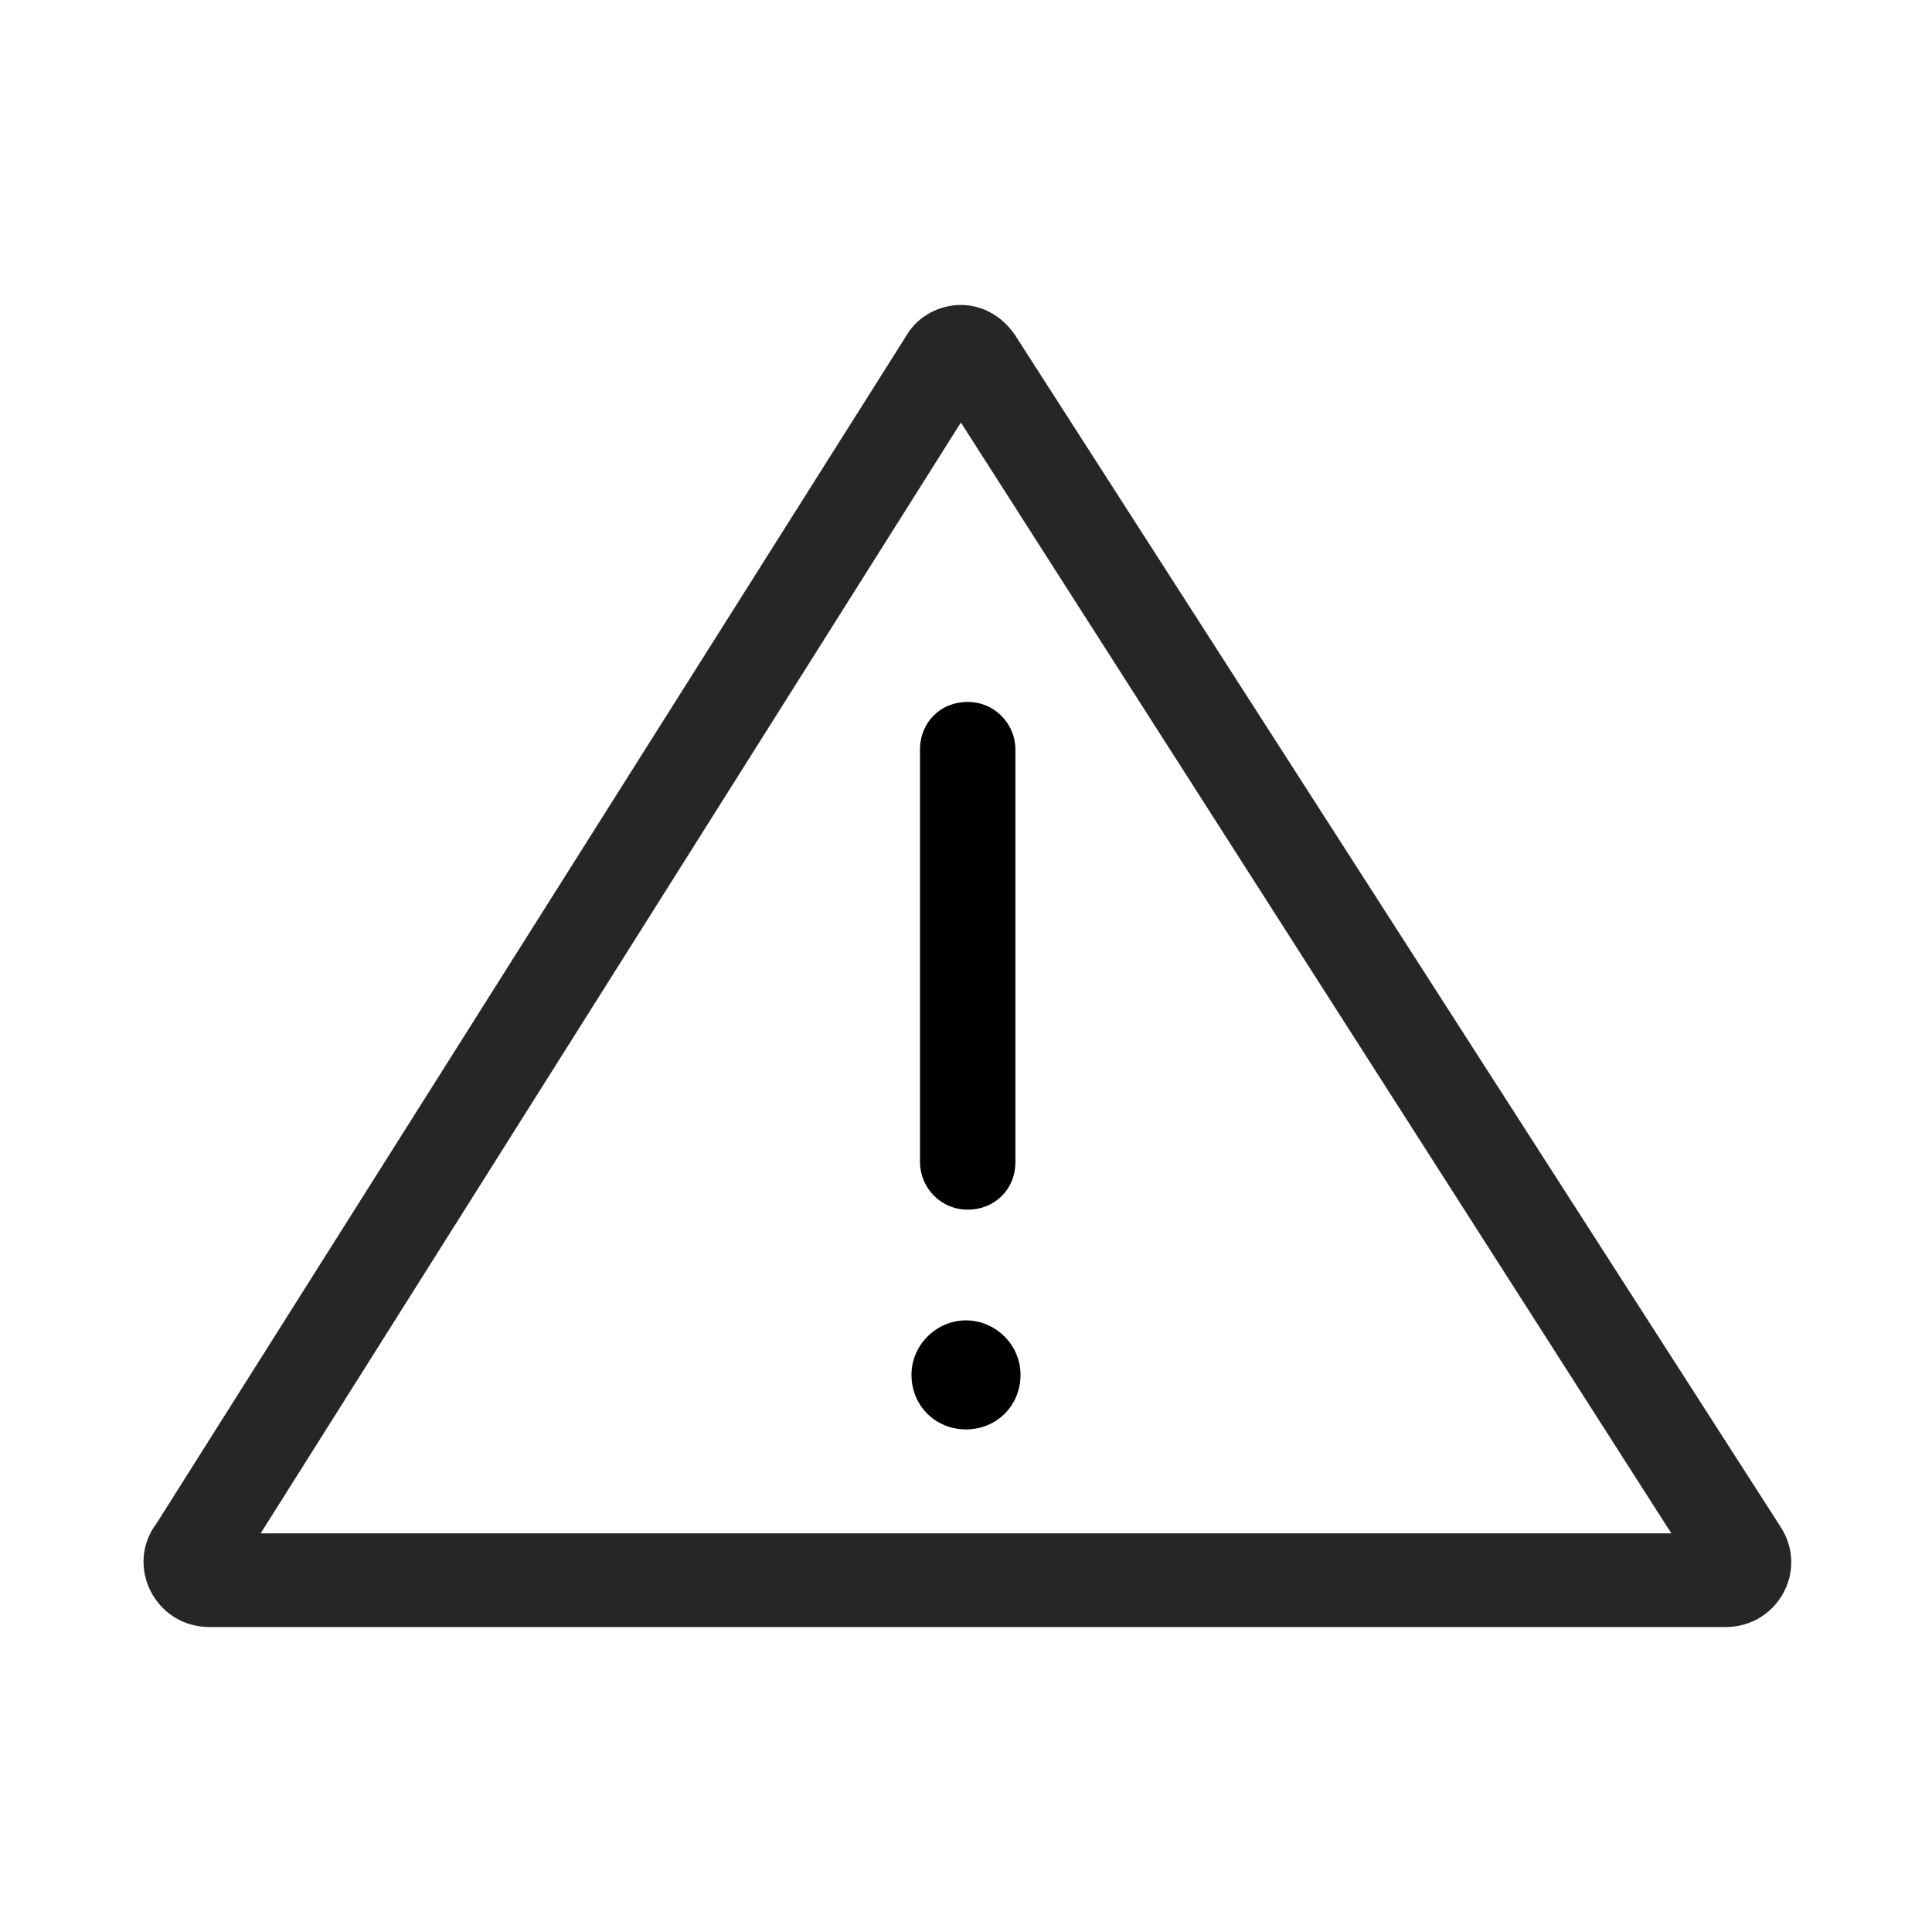
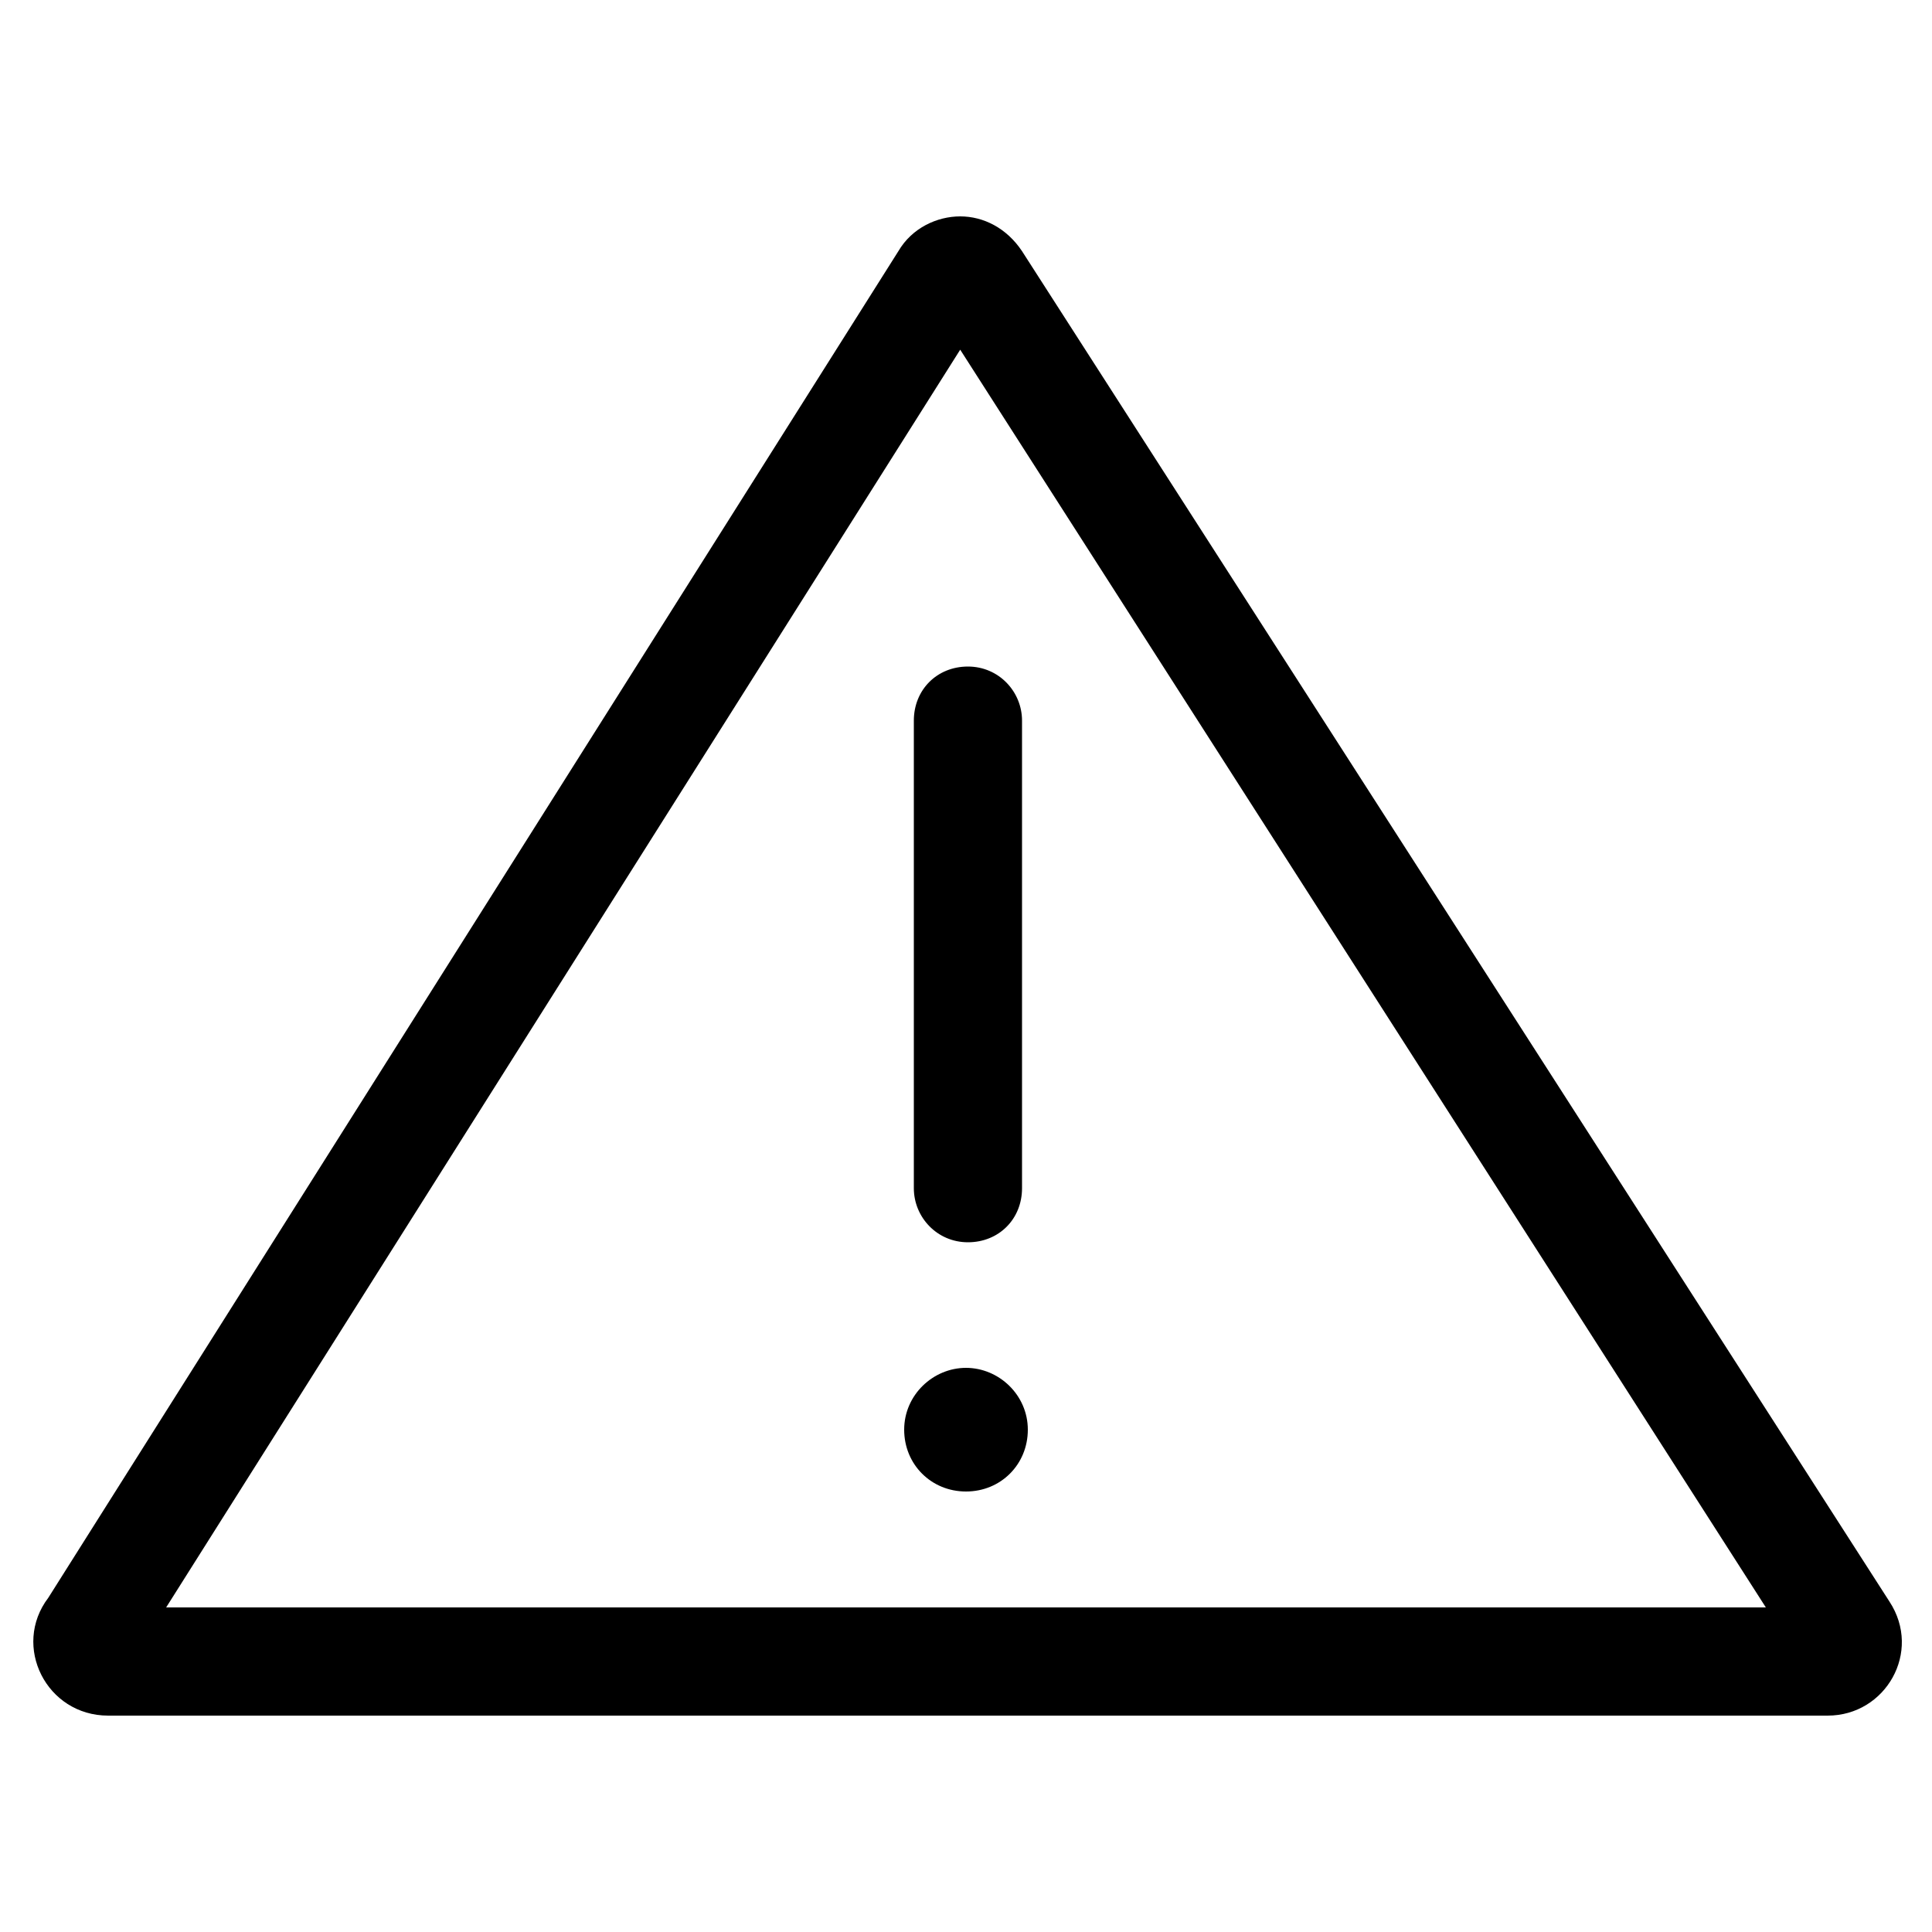
- <svg xmlns="http://www.w3.org/2000/svg" version="1.1" id="Layer_2_1_" x="0px" y="0px" viewBox="0 0 113.4 113.4" style="enable-background:new 0 0 113.4 113.4;" xml:space="preserve">
-   <style type="text/css">
- 	.st0{opacity:0.85;}
- 	.st1{fill:#FFED00;}
- </style>
+ <svg xmlns="http://www.w3.org/2000/svg" version="1.1" id="Layer_2_1_" x="0px" y="0px" viewBox="0 0 100 100" style="enable-background:new 0 0 100 100;" xml:space="preserve">
  <g>
-     <path d="M54,44v24.2c0,1.5,1.2,2.8,2.8,2.8s2.8-1.2,2.8-2.8V44c0-1.5-1.2-2.8-2.8-2.8S54,42.4,54,44z" />
-     <path d="M56.7,77.5c-1.7,0-3.2,1.4-3.2,3.2s1.4,3.2,3.2,3.2s3.2-1.4,3.2-3.2S58.4,77.5,56.7,77.5z" />
-   </g>
-   <g class="st0">
-     <path d="M57.8,22.6L57.8,22.6L57.8,22.6 M56.4,24.8L98.1,90H15.3L56.4,24.8 M56.4,17.9c-1.2,0-2.5,0.6-3.2,1.8l-44,69.7   c-1.9,2.5-0.1,6.1,3.1,6.1h89c3,0,4.9-3.3,3.2-5.9L59.6,19.7C58.8,18.5,57.6,17.9,56.4,17.9L56.4,17.9z" />
+     <path d="M47.3,37.3v24.2c0,1.5,1.2,2.8,2.8,2.8s2.8-1.2,2.8-2.8V37.3c0-1.5-1.2-2.8-2.8-2.8S47.3,35.7,47.3,37.3z" />
+     <path d="M50,70.8c-1.7,0-3.2,1.4-3.2,3.2s1.4,3.2,3.2,3.2s3.2-1.4,3.2-3.2S51.7,70.8,50,70.8z" />
+     <path d="M51.1,15.9L51.1,15.9L51.1,15.9 M49.7,18.1l41.7,65.1H8.6L49.7,18.1 M49.7,11.2c-1.2,0-2.5,0.6-3.2,1.8l-44,69.7    c-1.9,2.5-0.1,6.1,3.1,6.1h89c3,0,4.9-3.3,3.2-5.9L52.9,13C52.1,11.8,50.9,11.2,49.7,11.2L49.7,11.2z" />
  </g>
</svg>
